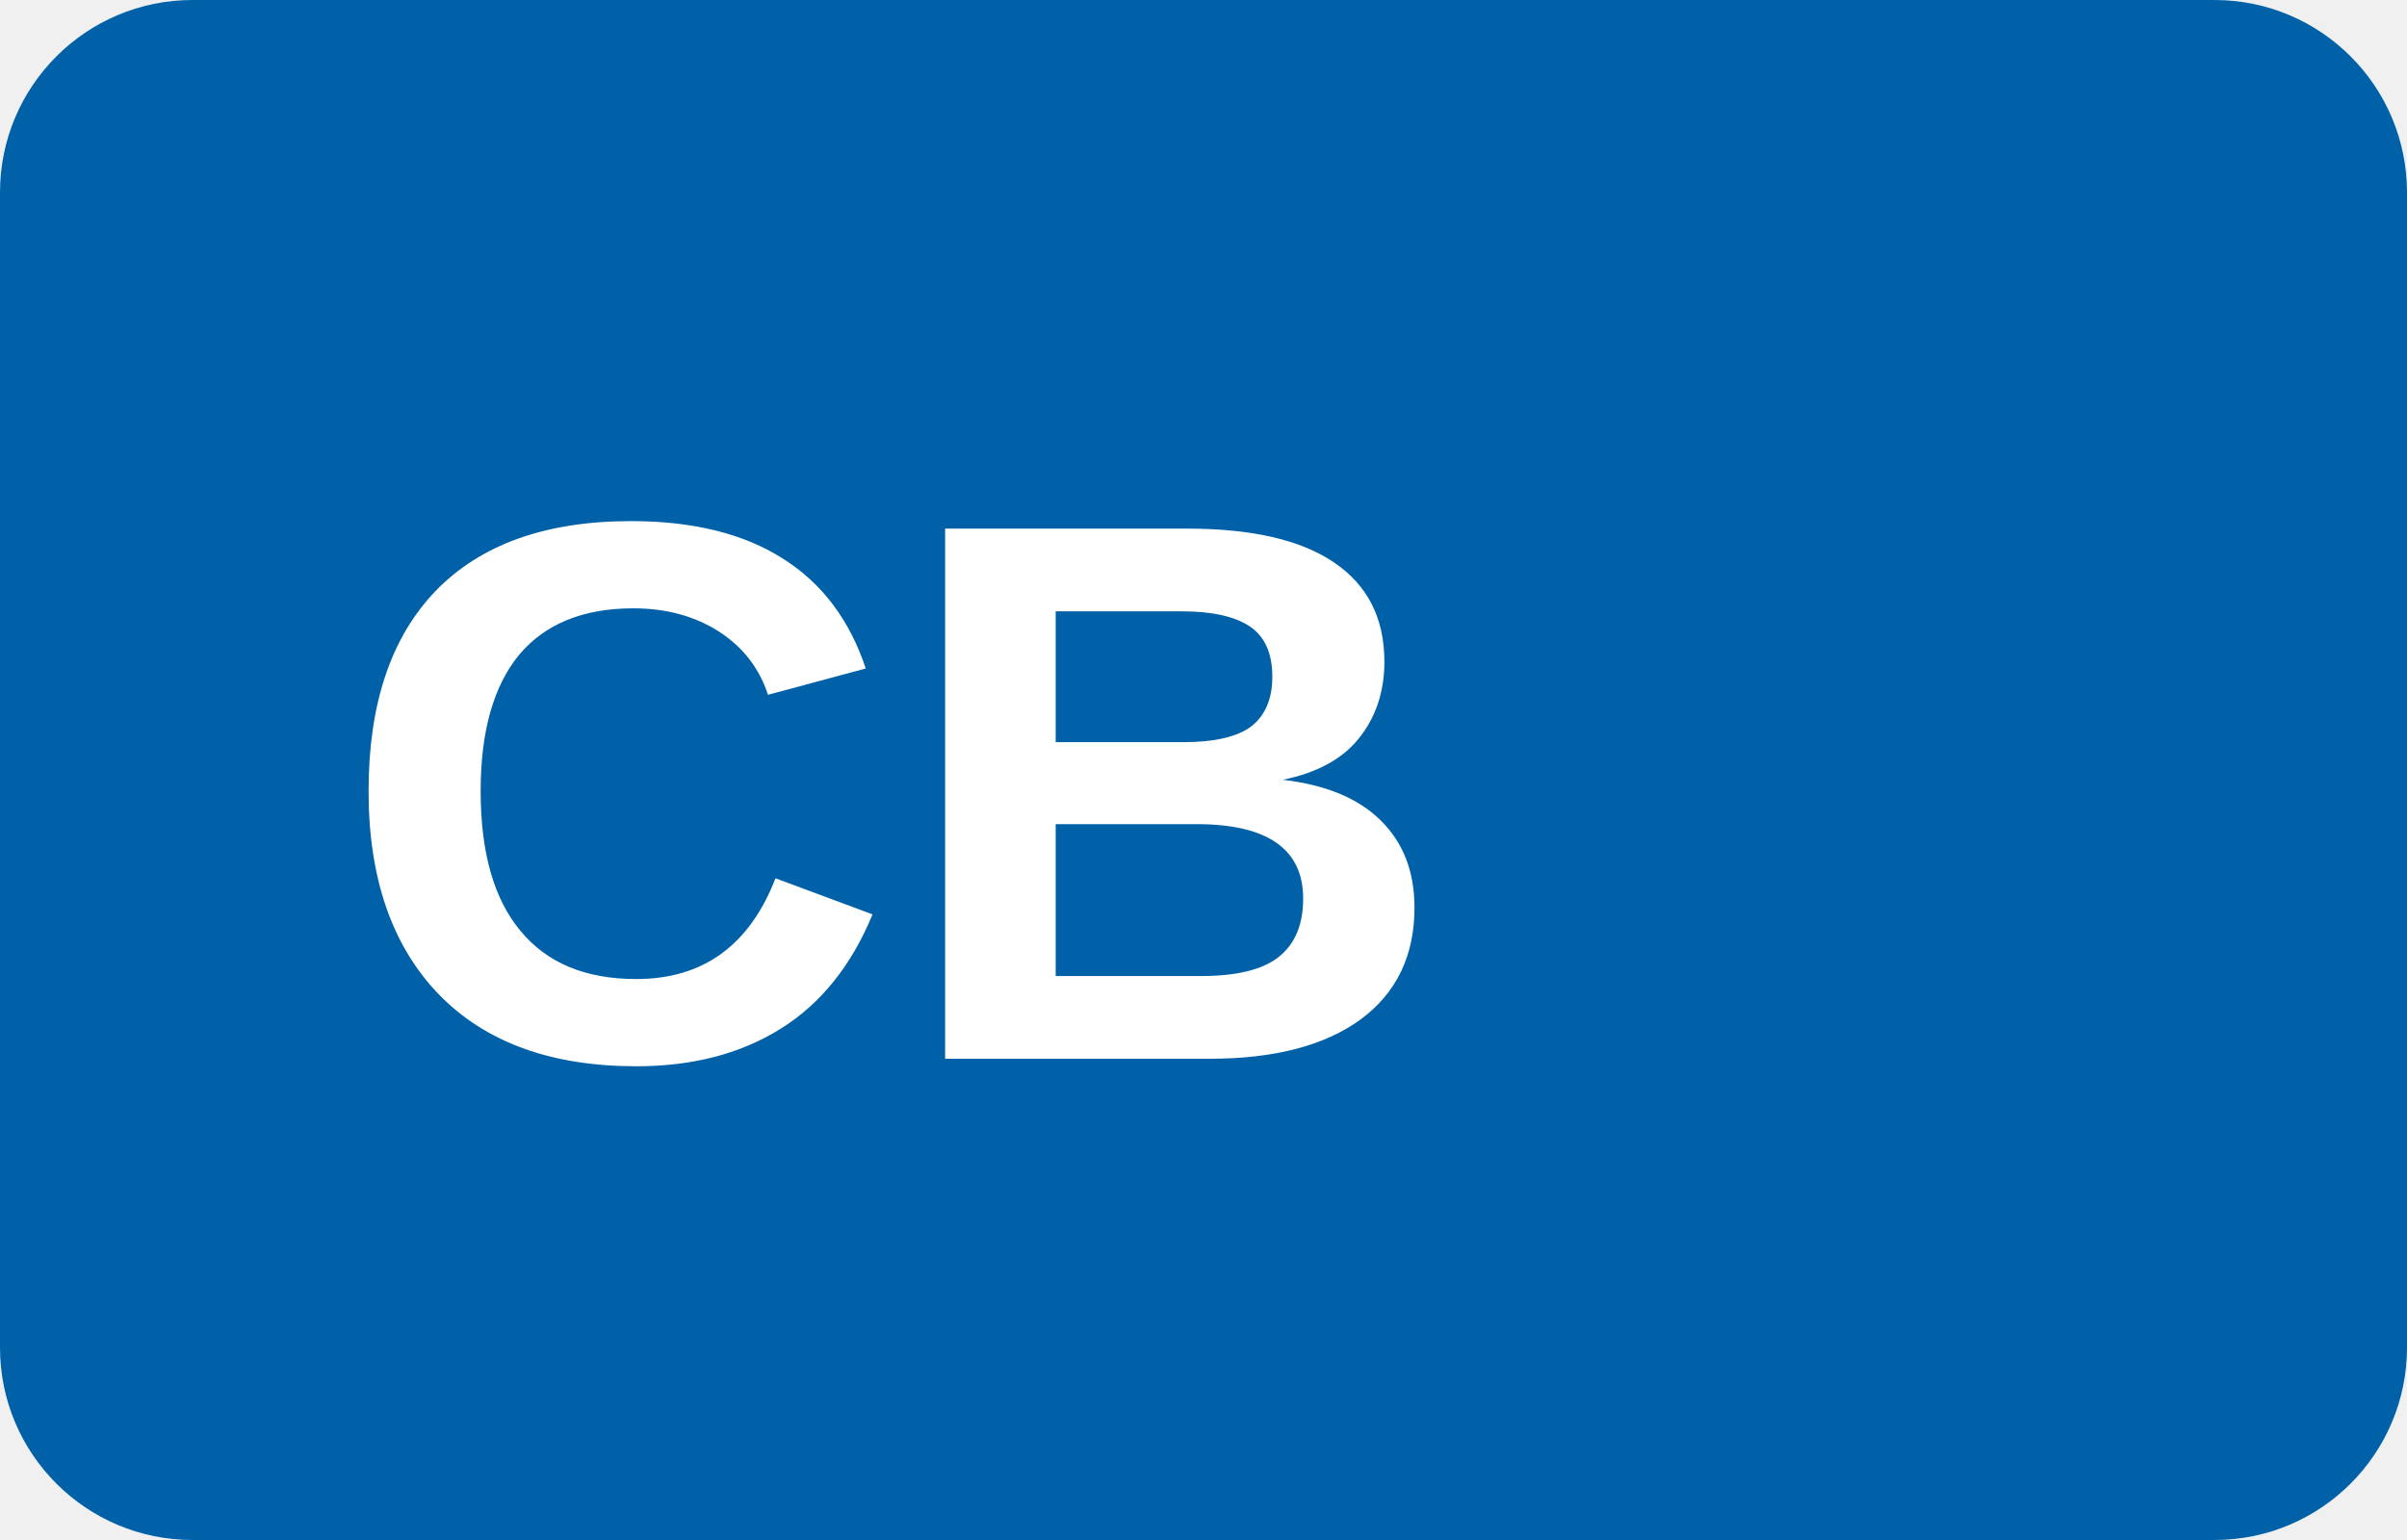
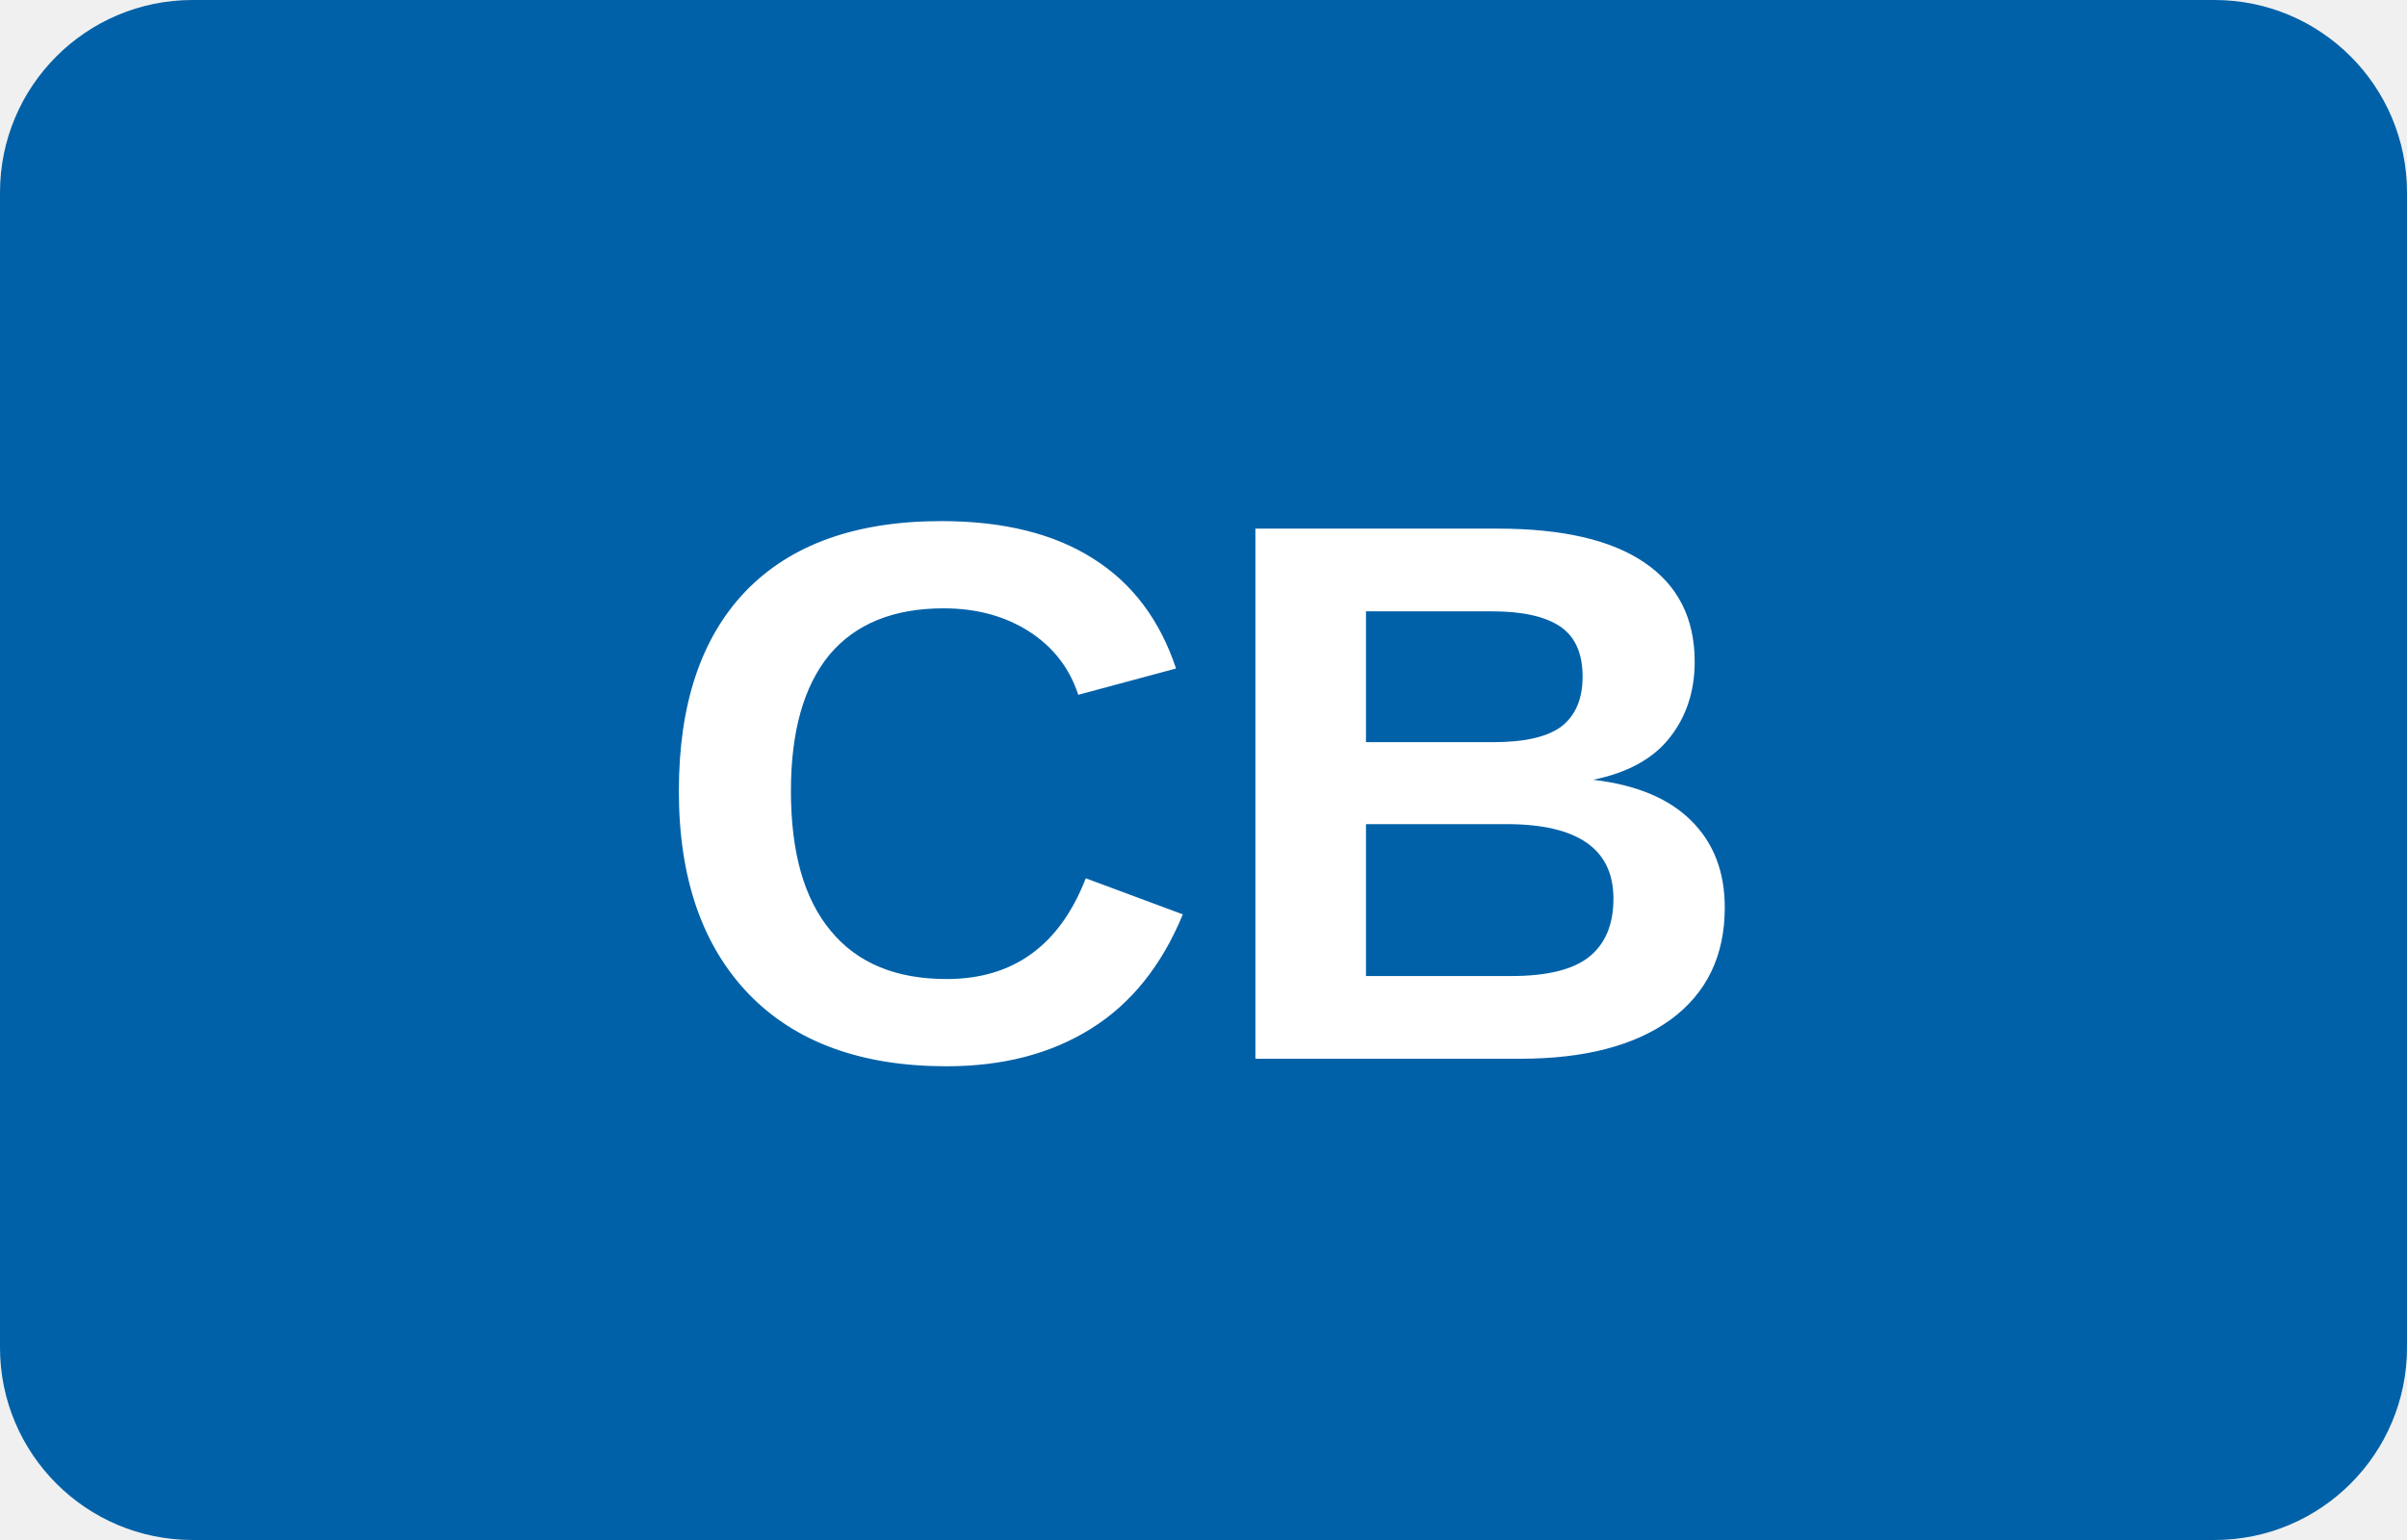
<svg xmlns="http://www.w3.org/2000/svg" viewBox="0 0 50 32">
  <rect width="50" height="32" rx="4" fill="#0061A8" />
-   <text x="7" y="22" font-family="Arial,sans-serif" font-size="16" font-weight="900" fill="#fff">CB</text>
+   <text x="50%" y="22" text-anchor="middle" font-family="Arial,sans-serif" font-size="16" font-weight="900" fill="#fff">CB</text>
</svg>
